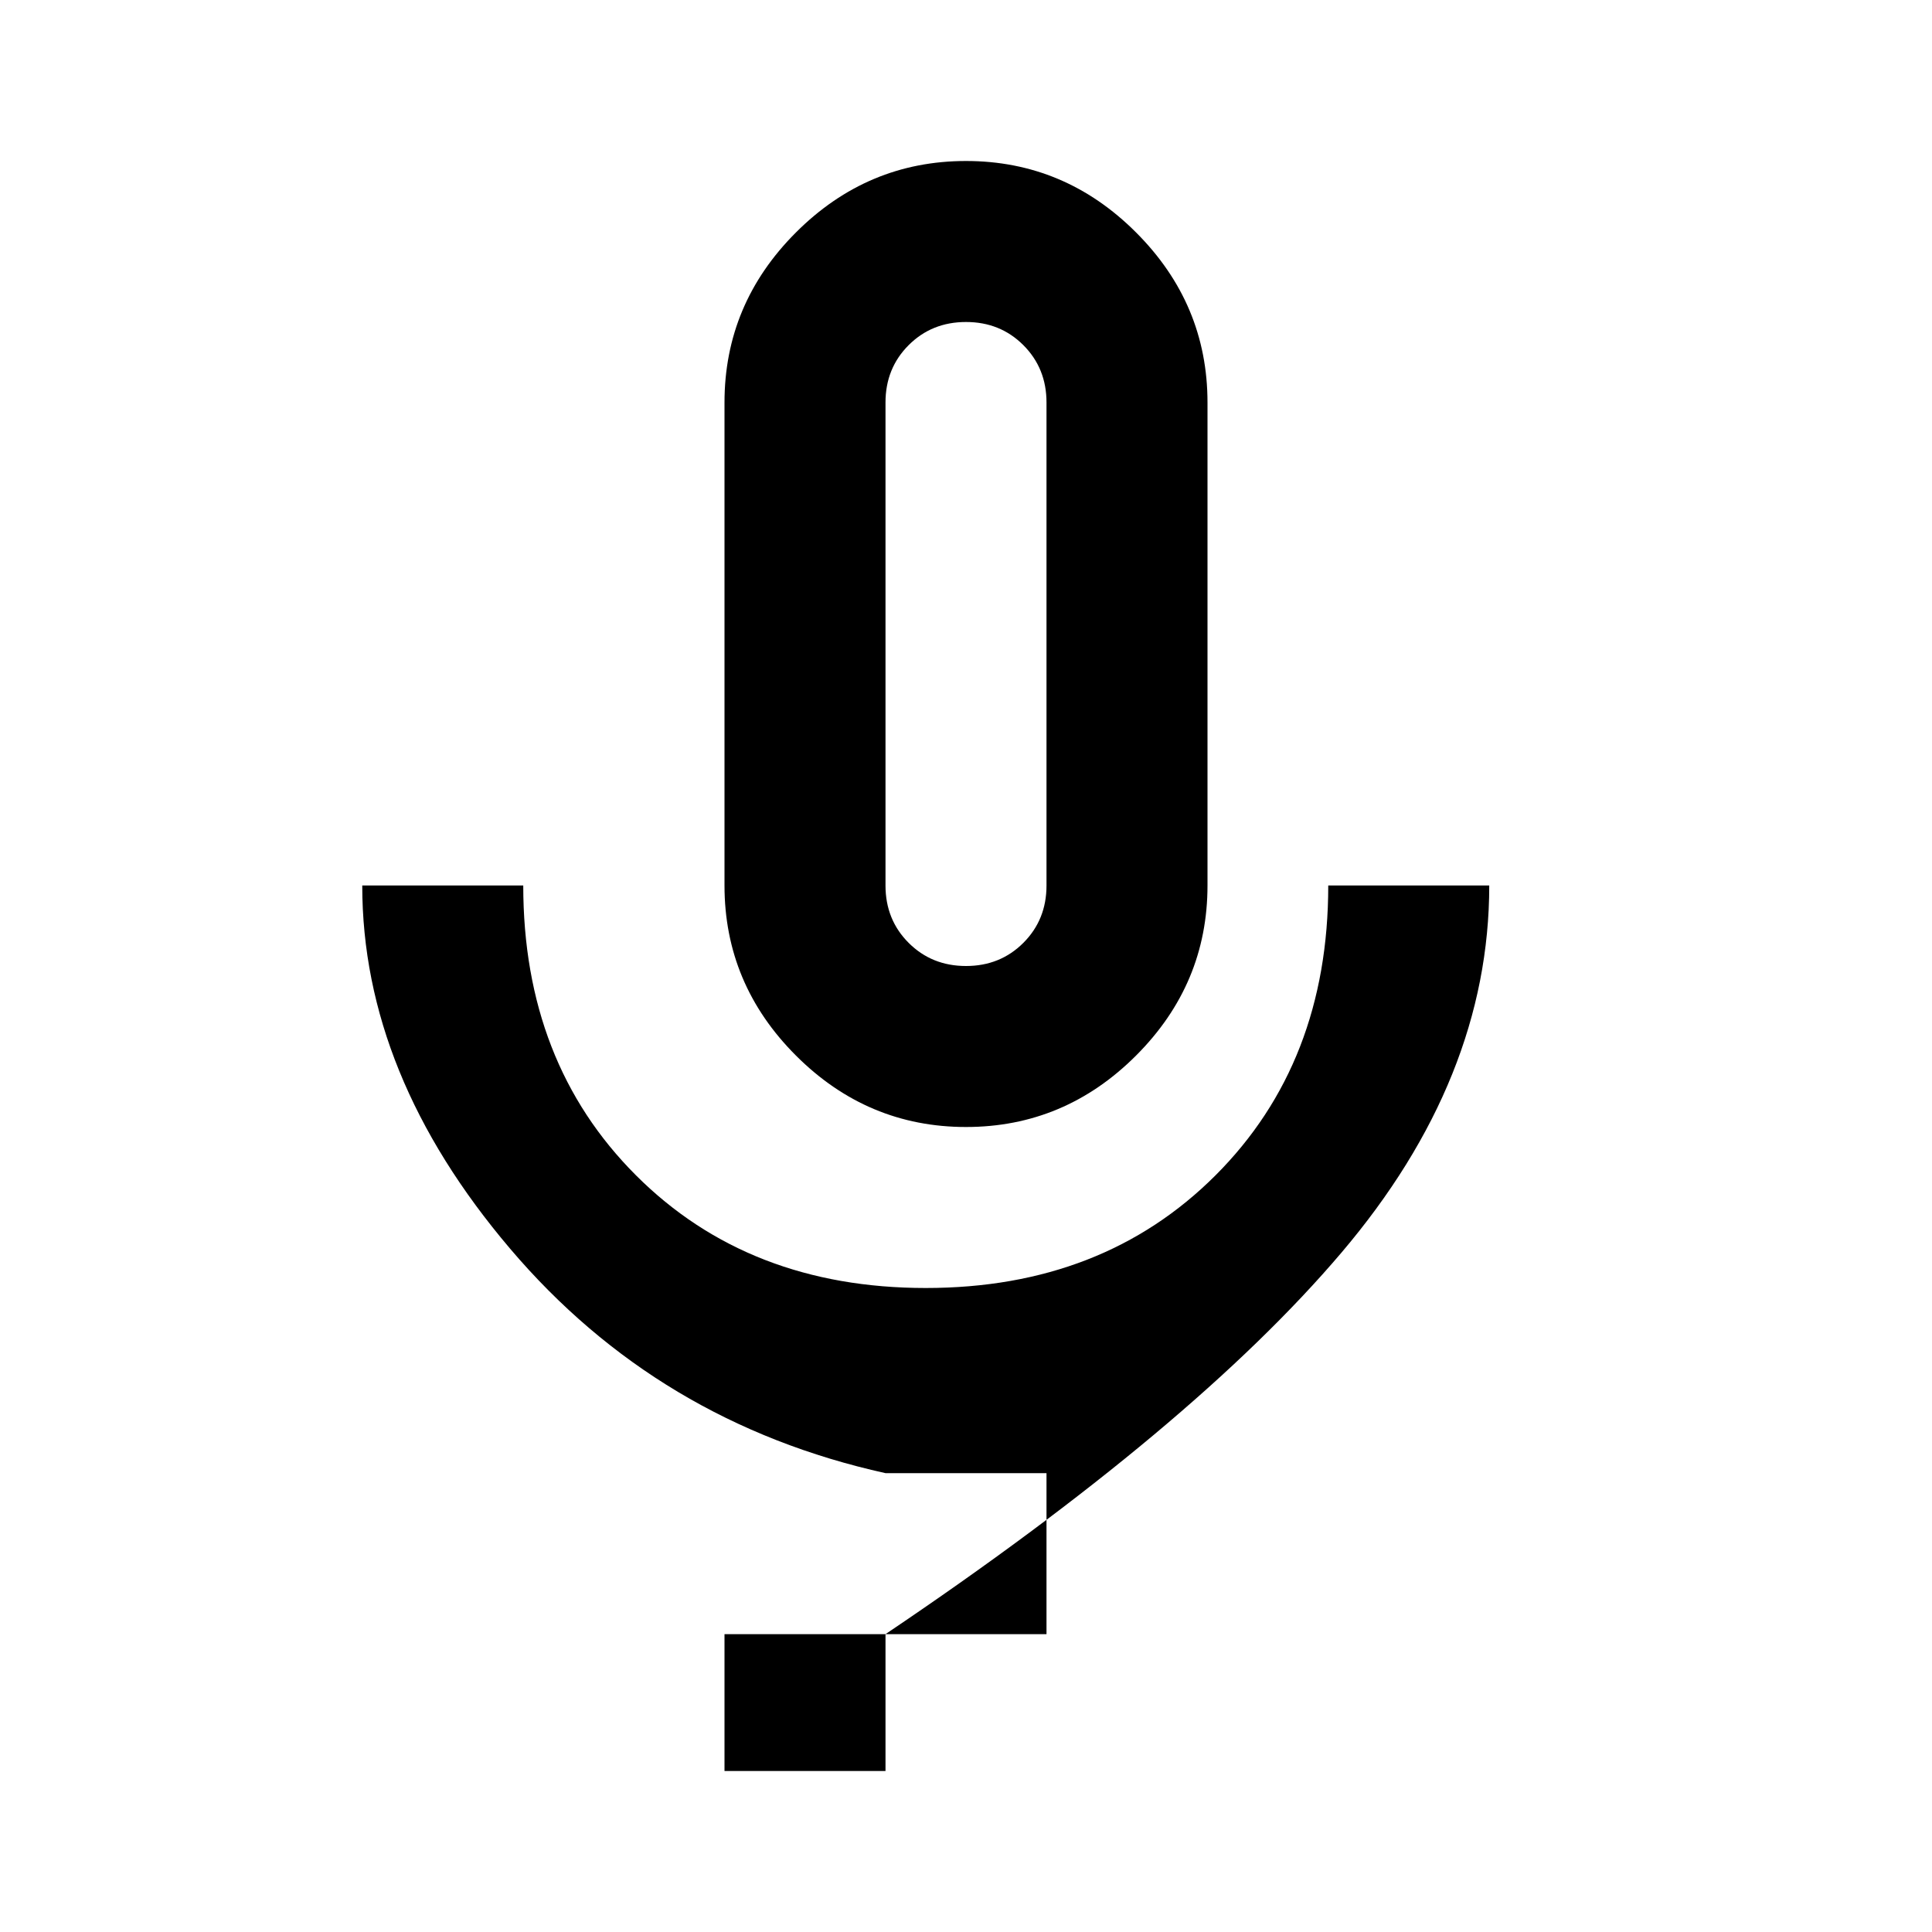
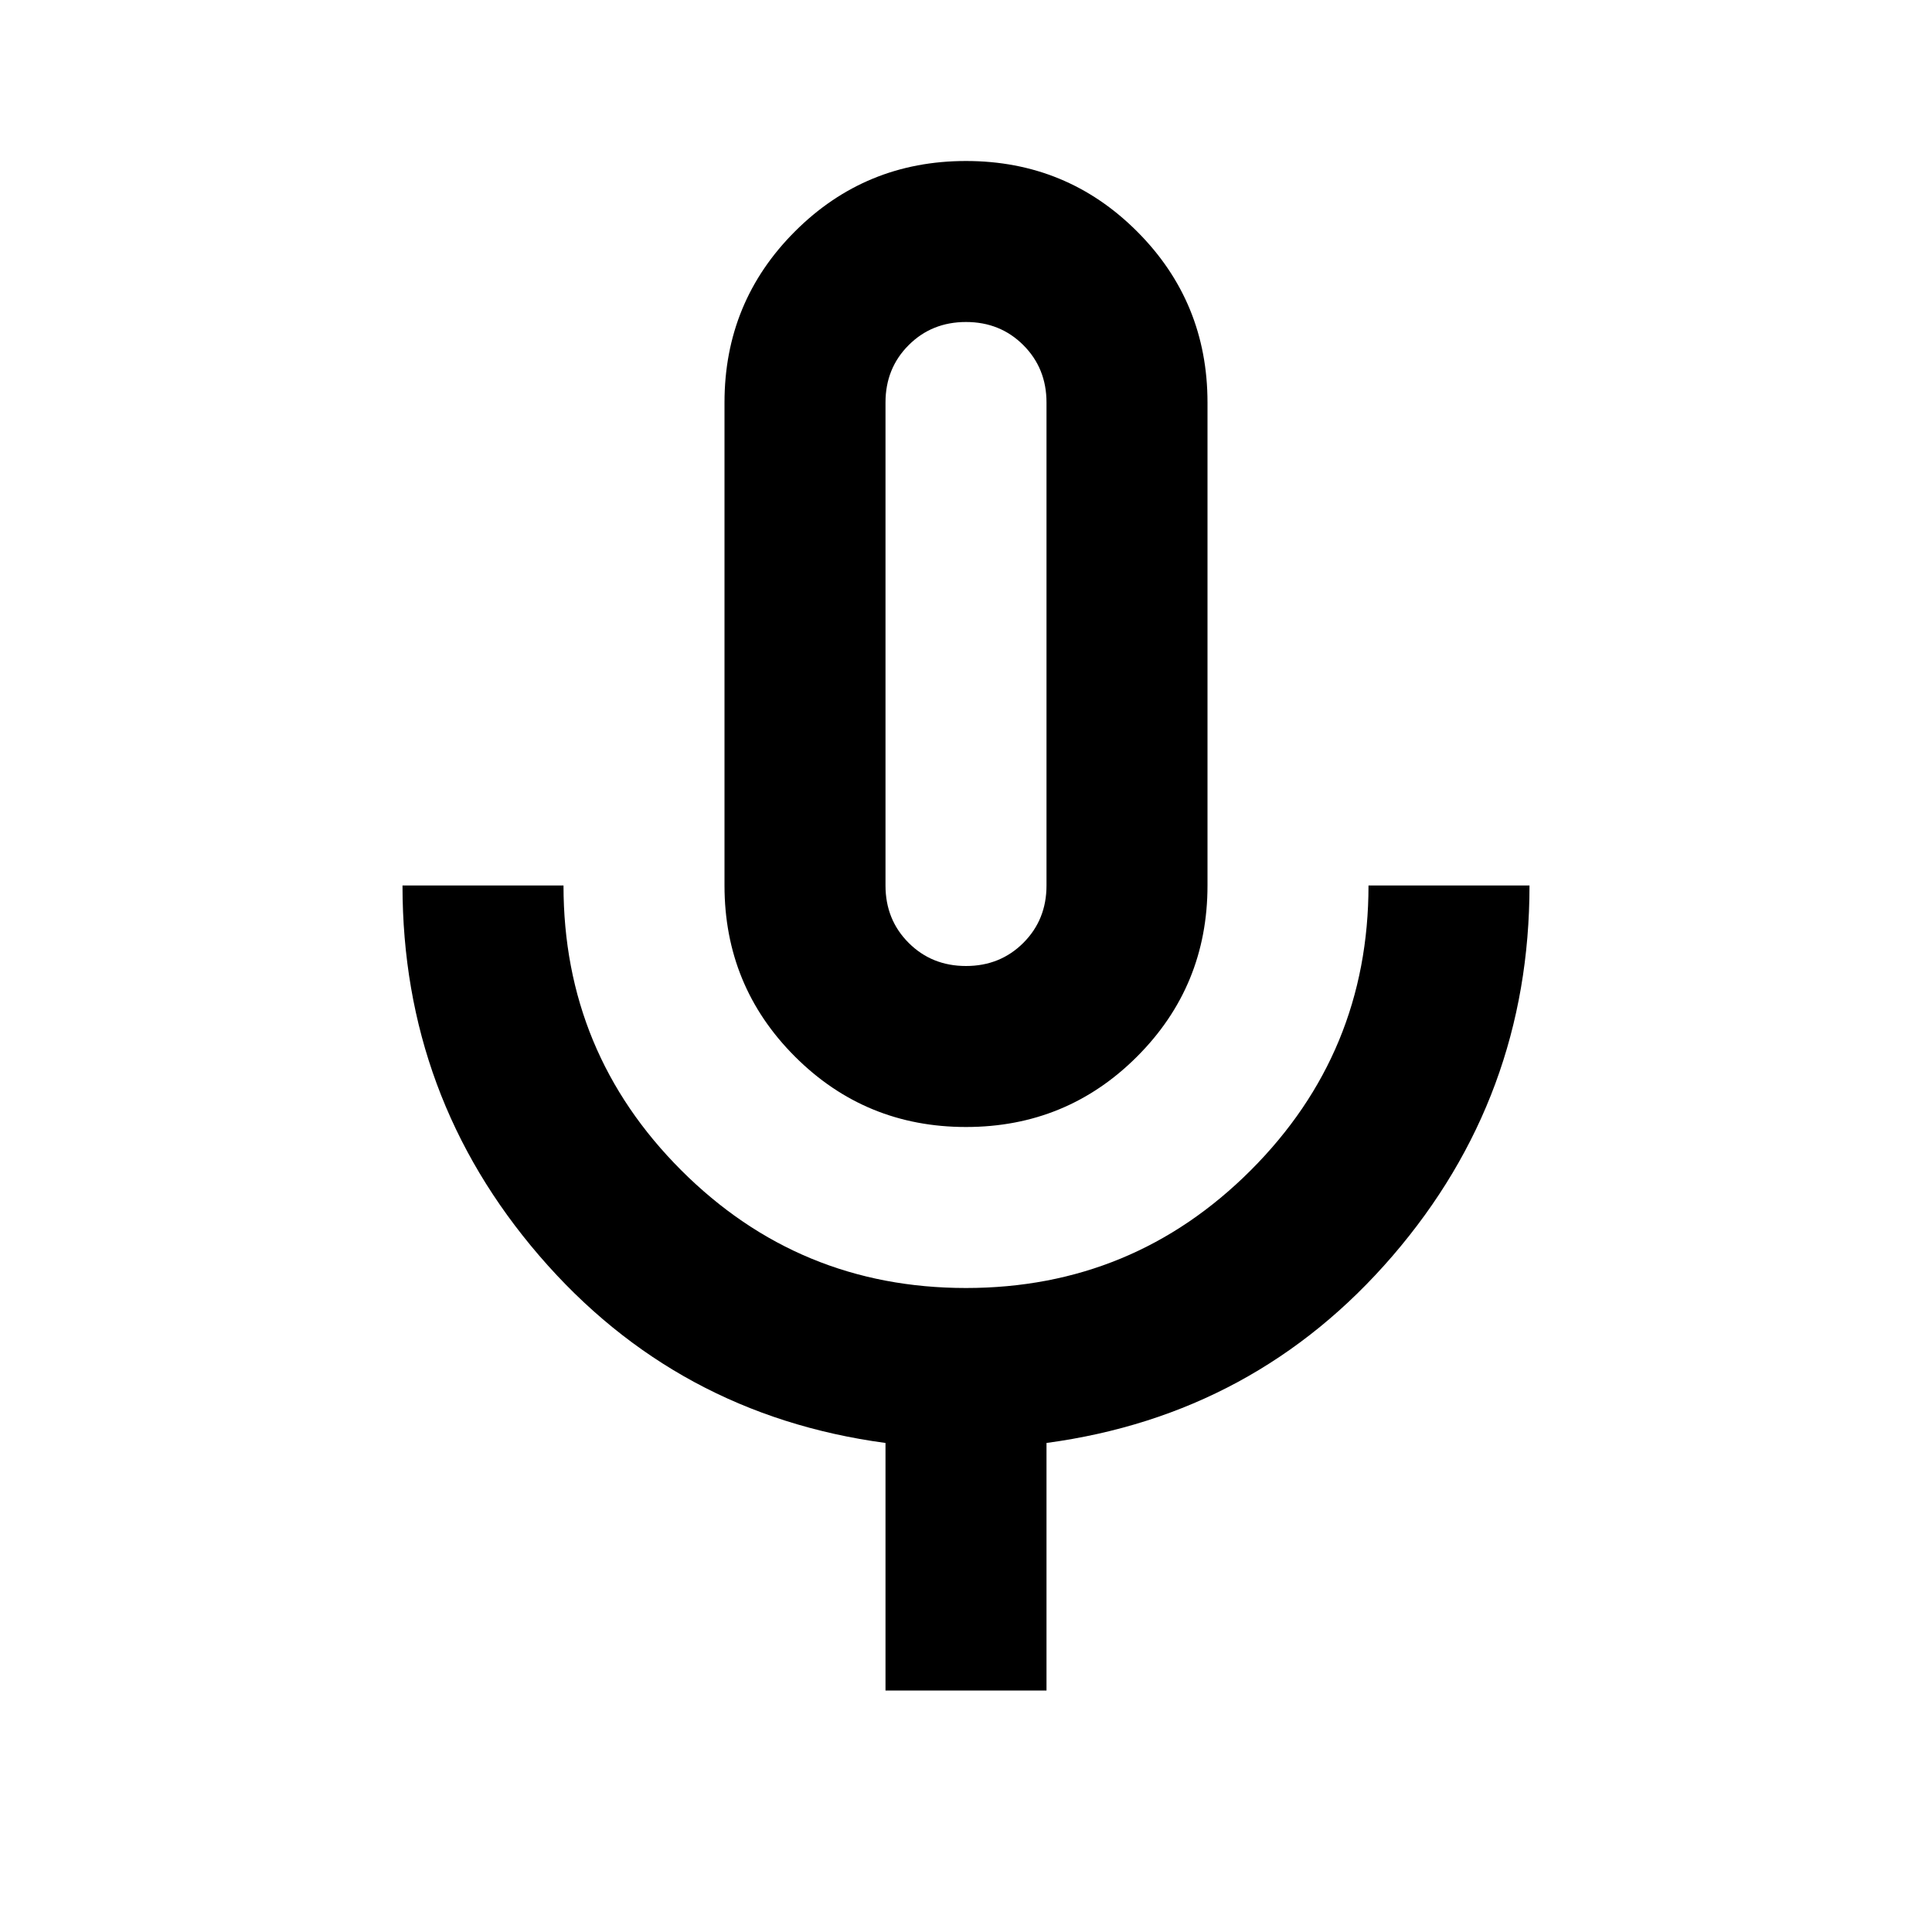
<svg xmlns="http://www.w3.org/2000/svg" height="24" viewBox="0 -960 960 960" width="24">
-   <path d="M480-400q-49 0-84.5-35.5T360-520v-240q0-49 35.5-84.5T480-880q49 0 84.5 35.5T600-760v240q0 49-35.5 84.5T480-400Zm0-80q17 0 28.5-11.5T520-520v-240q0-17-11.5-28.5T480-800q-17 0-28.5 11.5T440-760v240q0 17 11.5 28.5T480-480ZM440-80v-148q-113-25-186.5-111.5T180-520h80q0 88 56 144t144 56q88 0 144-56t56-144h80q0 96-73.5 182.5T440-148v68h-80v-68h160v-80h-80Z" />
+   <path d="M480-400q-50 0-85-35t-35-85v-240q0-50 35-85t85-35q50 0 85 35t35 85v240q0 50-35 85t-85 35Zm0-240Zm-40 520v-123q-104-14-172-93t-68-184h80q0 83 58.5 141.5T480-320q83 0 141.5-58.5T680-520h80q0 105-68 184t-172 93v123h-80Zm40-360q17 0 28.5-11.5T520-520v-240q0-17-11.5-28.5T480-800q-17 0-28.5 11.5T440-760v240q0 17 11.5 28.5T480-480Z" />
</svg>
